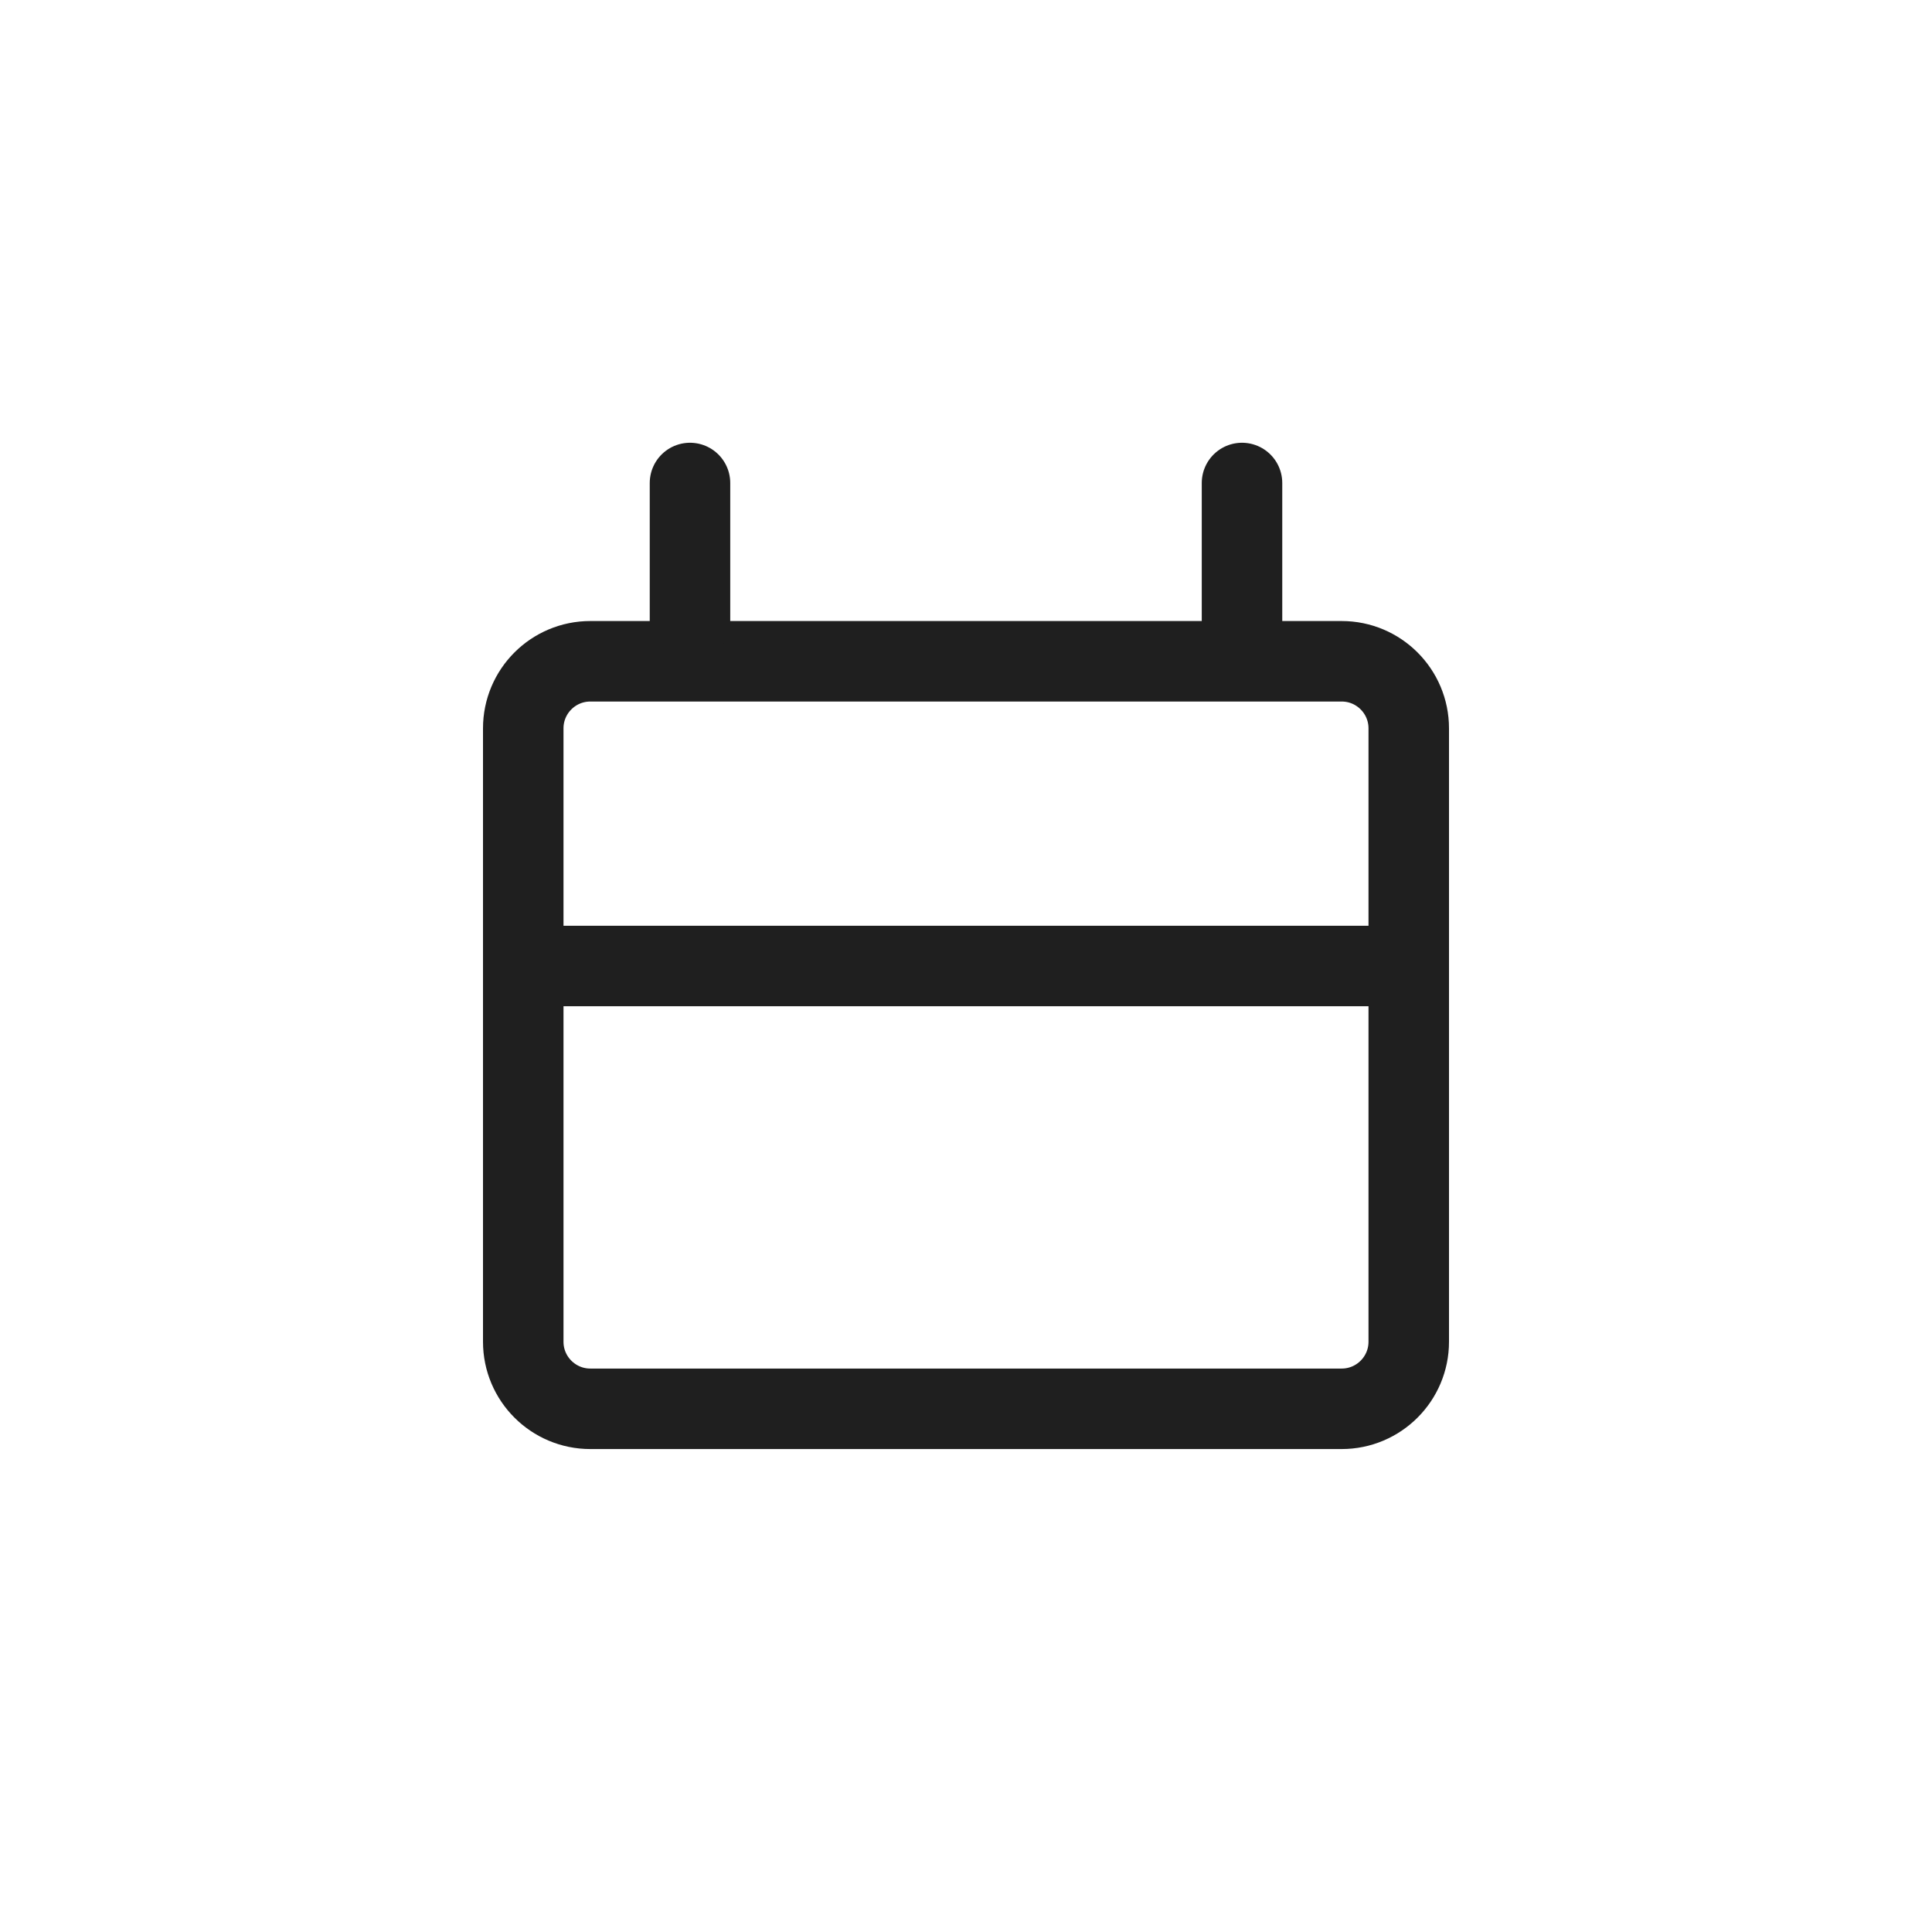
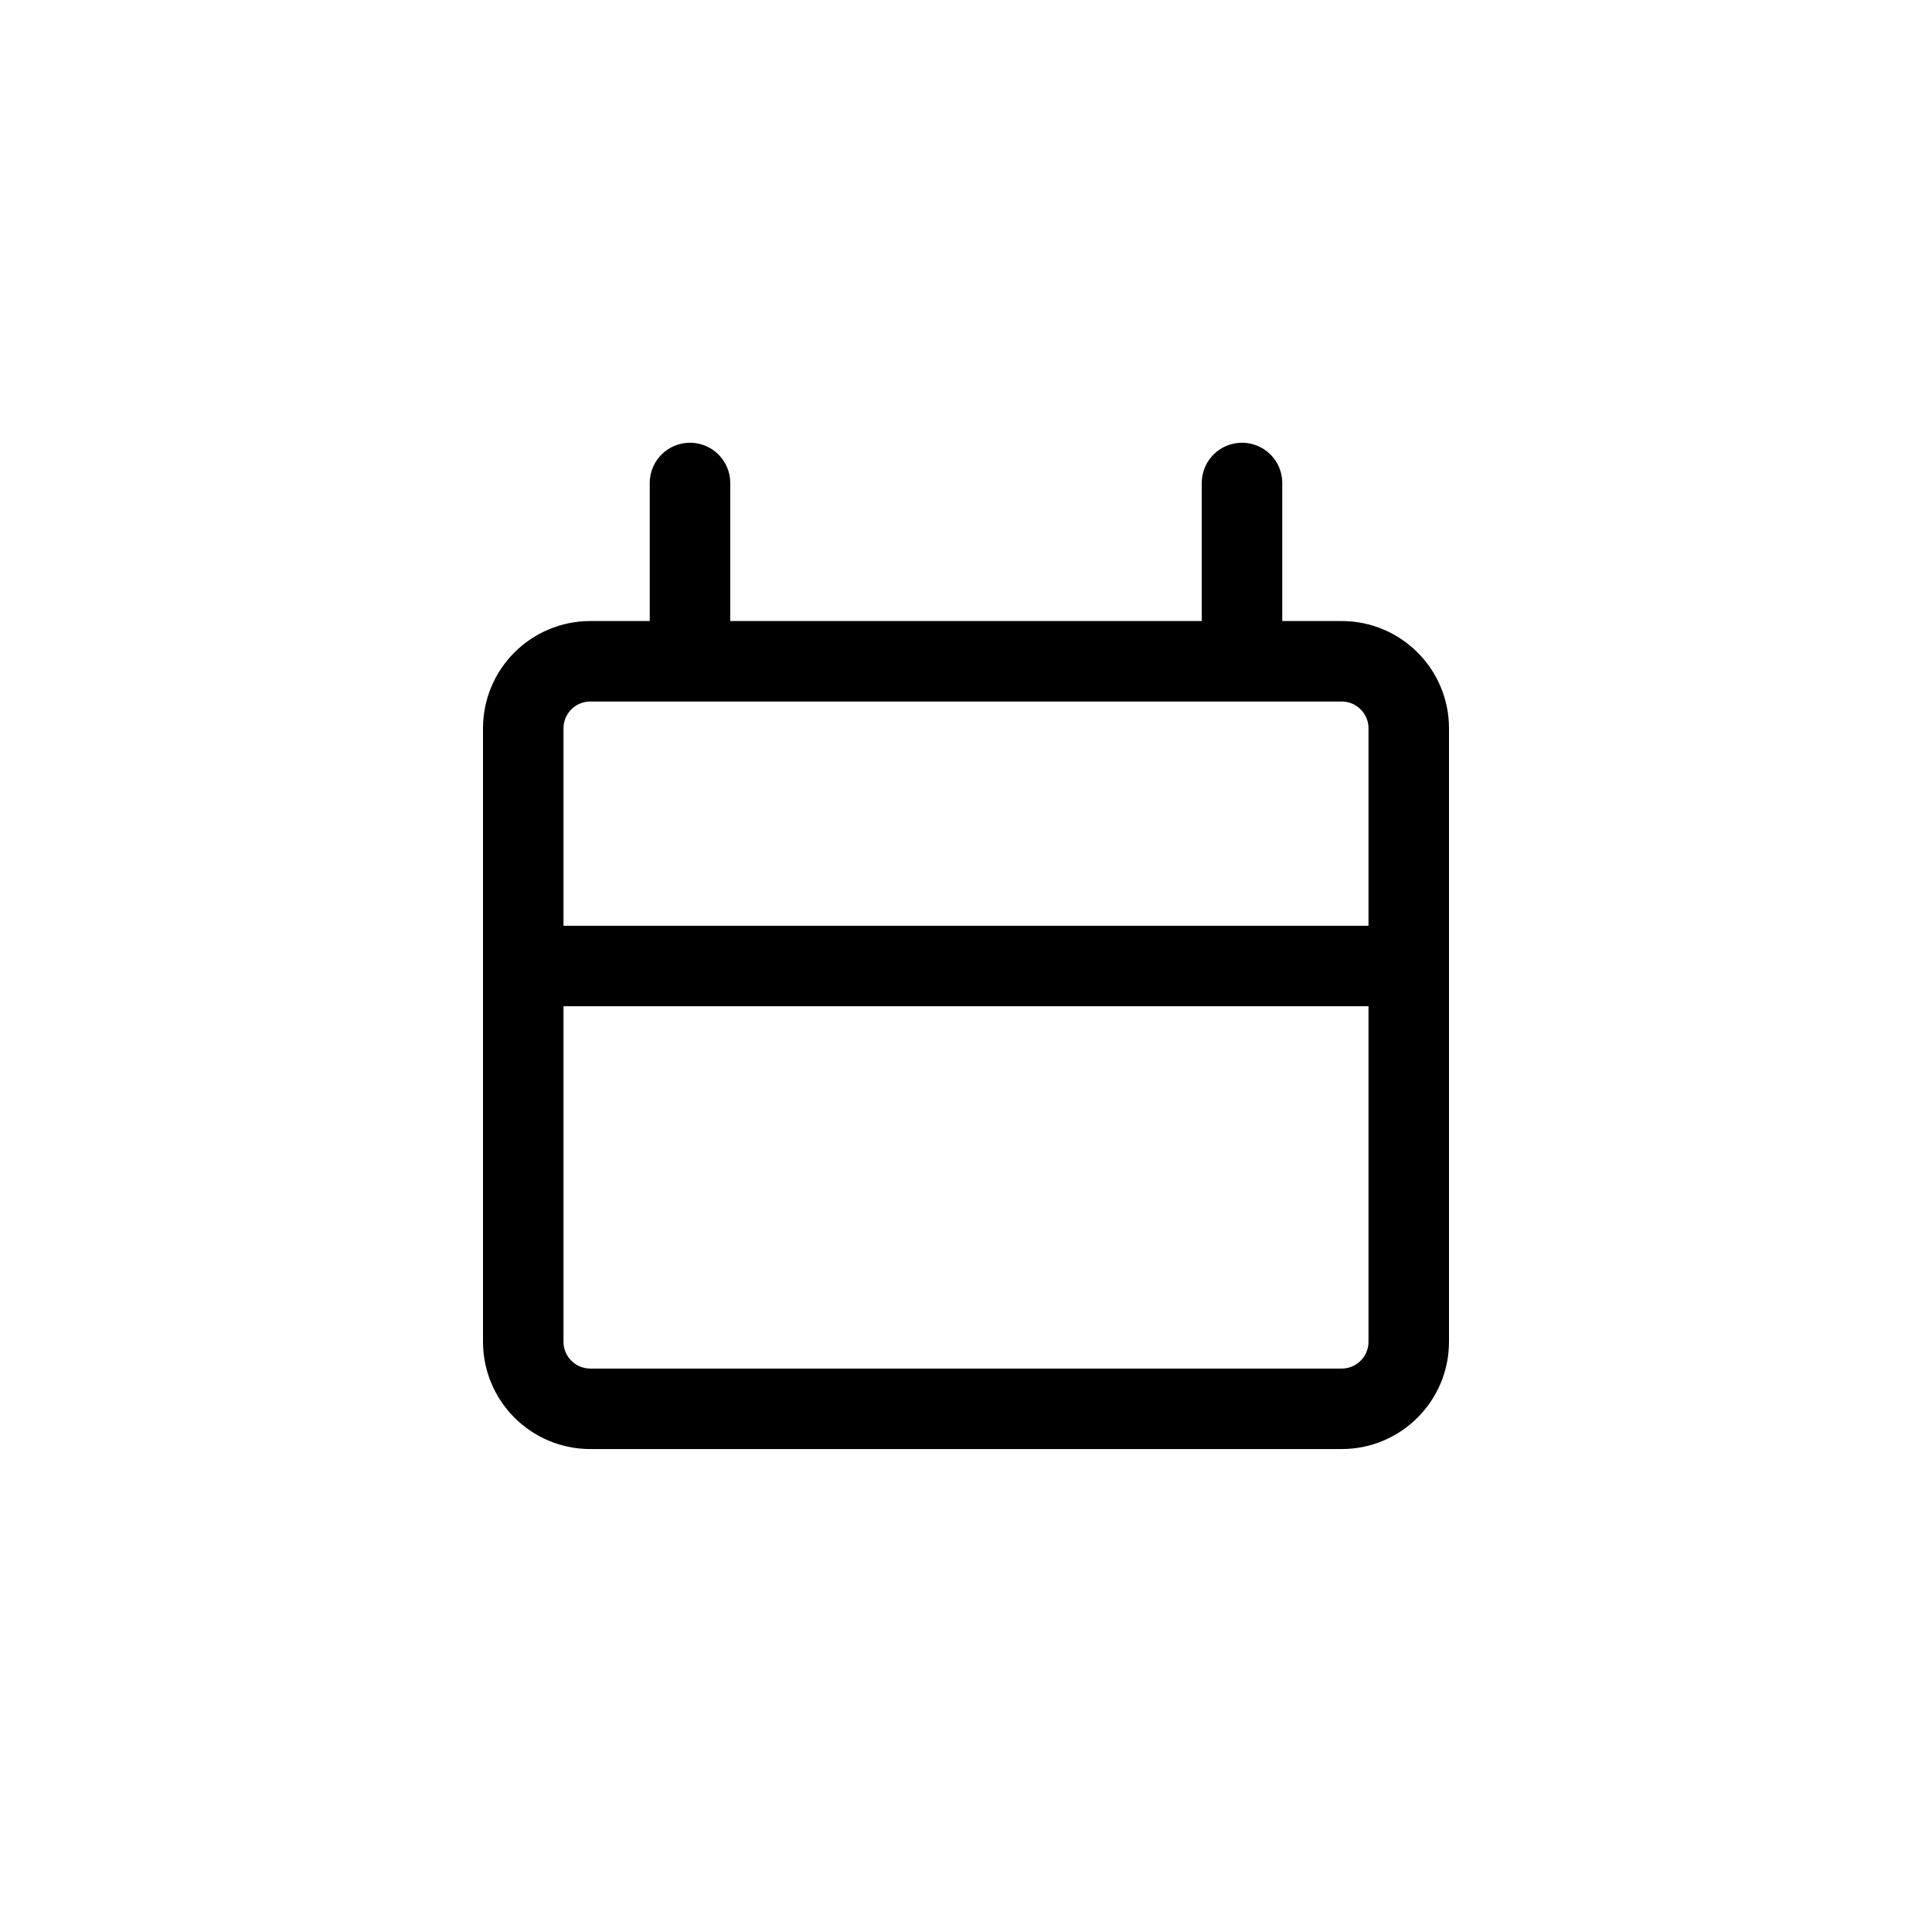
<svg xmlns="http://www.w3.org/2000/svg" width="36" height="36" viewBox="0 0 36 36" fill="none">
-   <rect x="9.75" y="12.322" width="16.5" height="13.929" rx="1.25" stroke="#1F1F1F" stroke-width="1.5" />
-   <path d="M10.286 18H25.715" stroke="#1F1F1F" stroke-width="1.5" stroke-linecap="round" />
-   <path d="M12.857 9V11.571" stroke="#1F1F1F" stroke-width="1.5" stroke-linecap="round" />
-   <path d="M23.143 9V11.571" stroke="#1F1F1F" stroke-width="1.5" stroke-linecap="round" />
+   <rect x="9.75" y="12.322" width="16.5" height="13.929" rx="1.25" stroke="currentColor" stroke-width="1.5" />
+   <path d="M10.286 18H25.715" stroke="currentColor" stroke-width="1.5" stroke-linecap="round" />
+   <path d="M12.857 9V11.571" stroke="currentColor" stroke-width="1.5" stroke-linecap="round" />
+   <path d="M23.143 9V11.571" stroke="currentColor" stroke-width="1.5" stroke-linecap="round" />
</svg>
